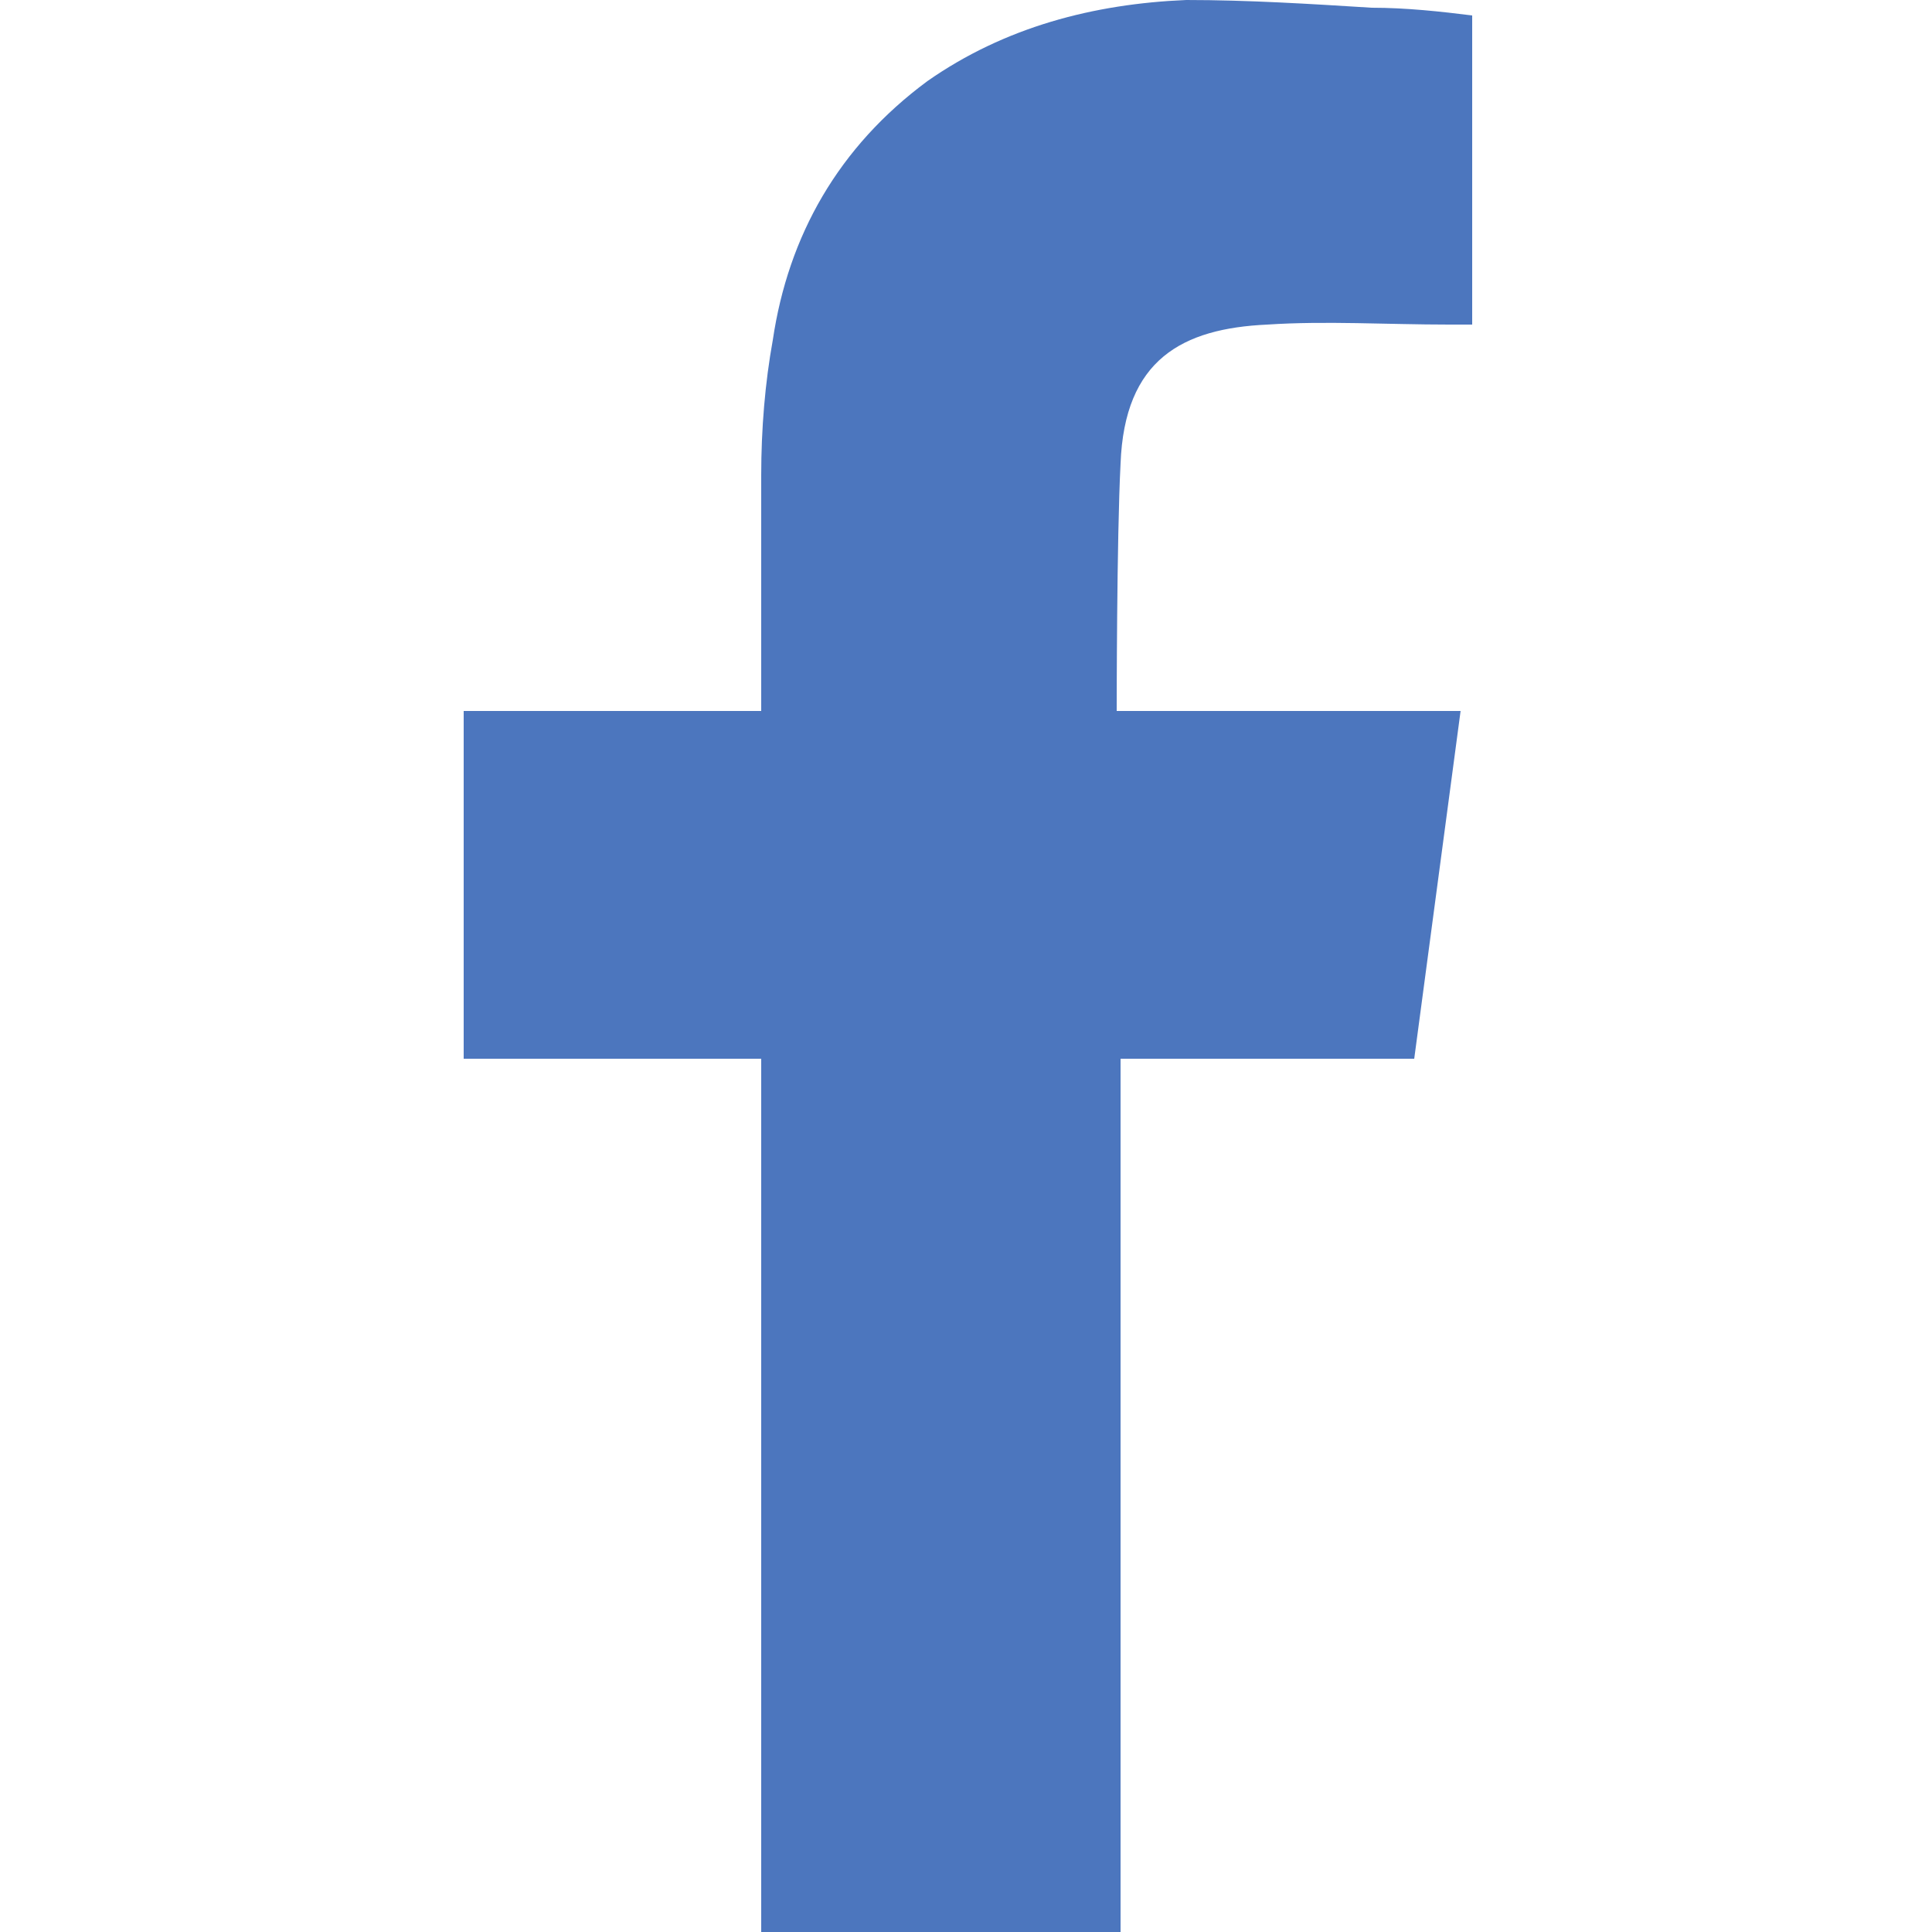
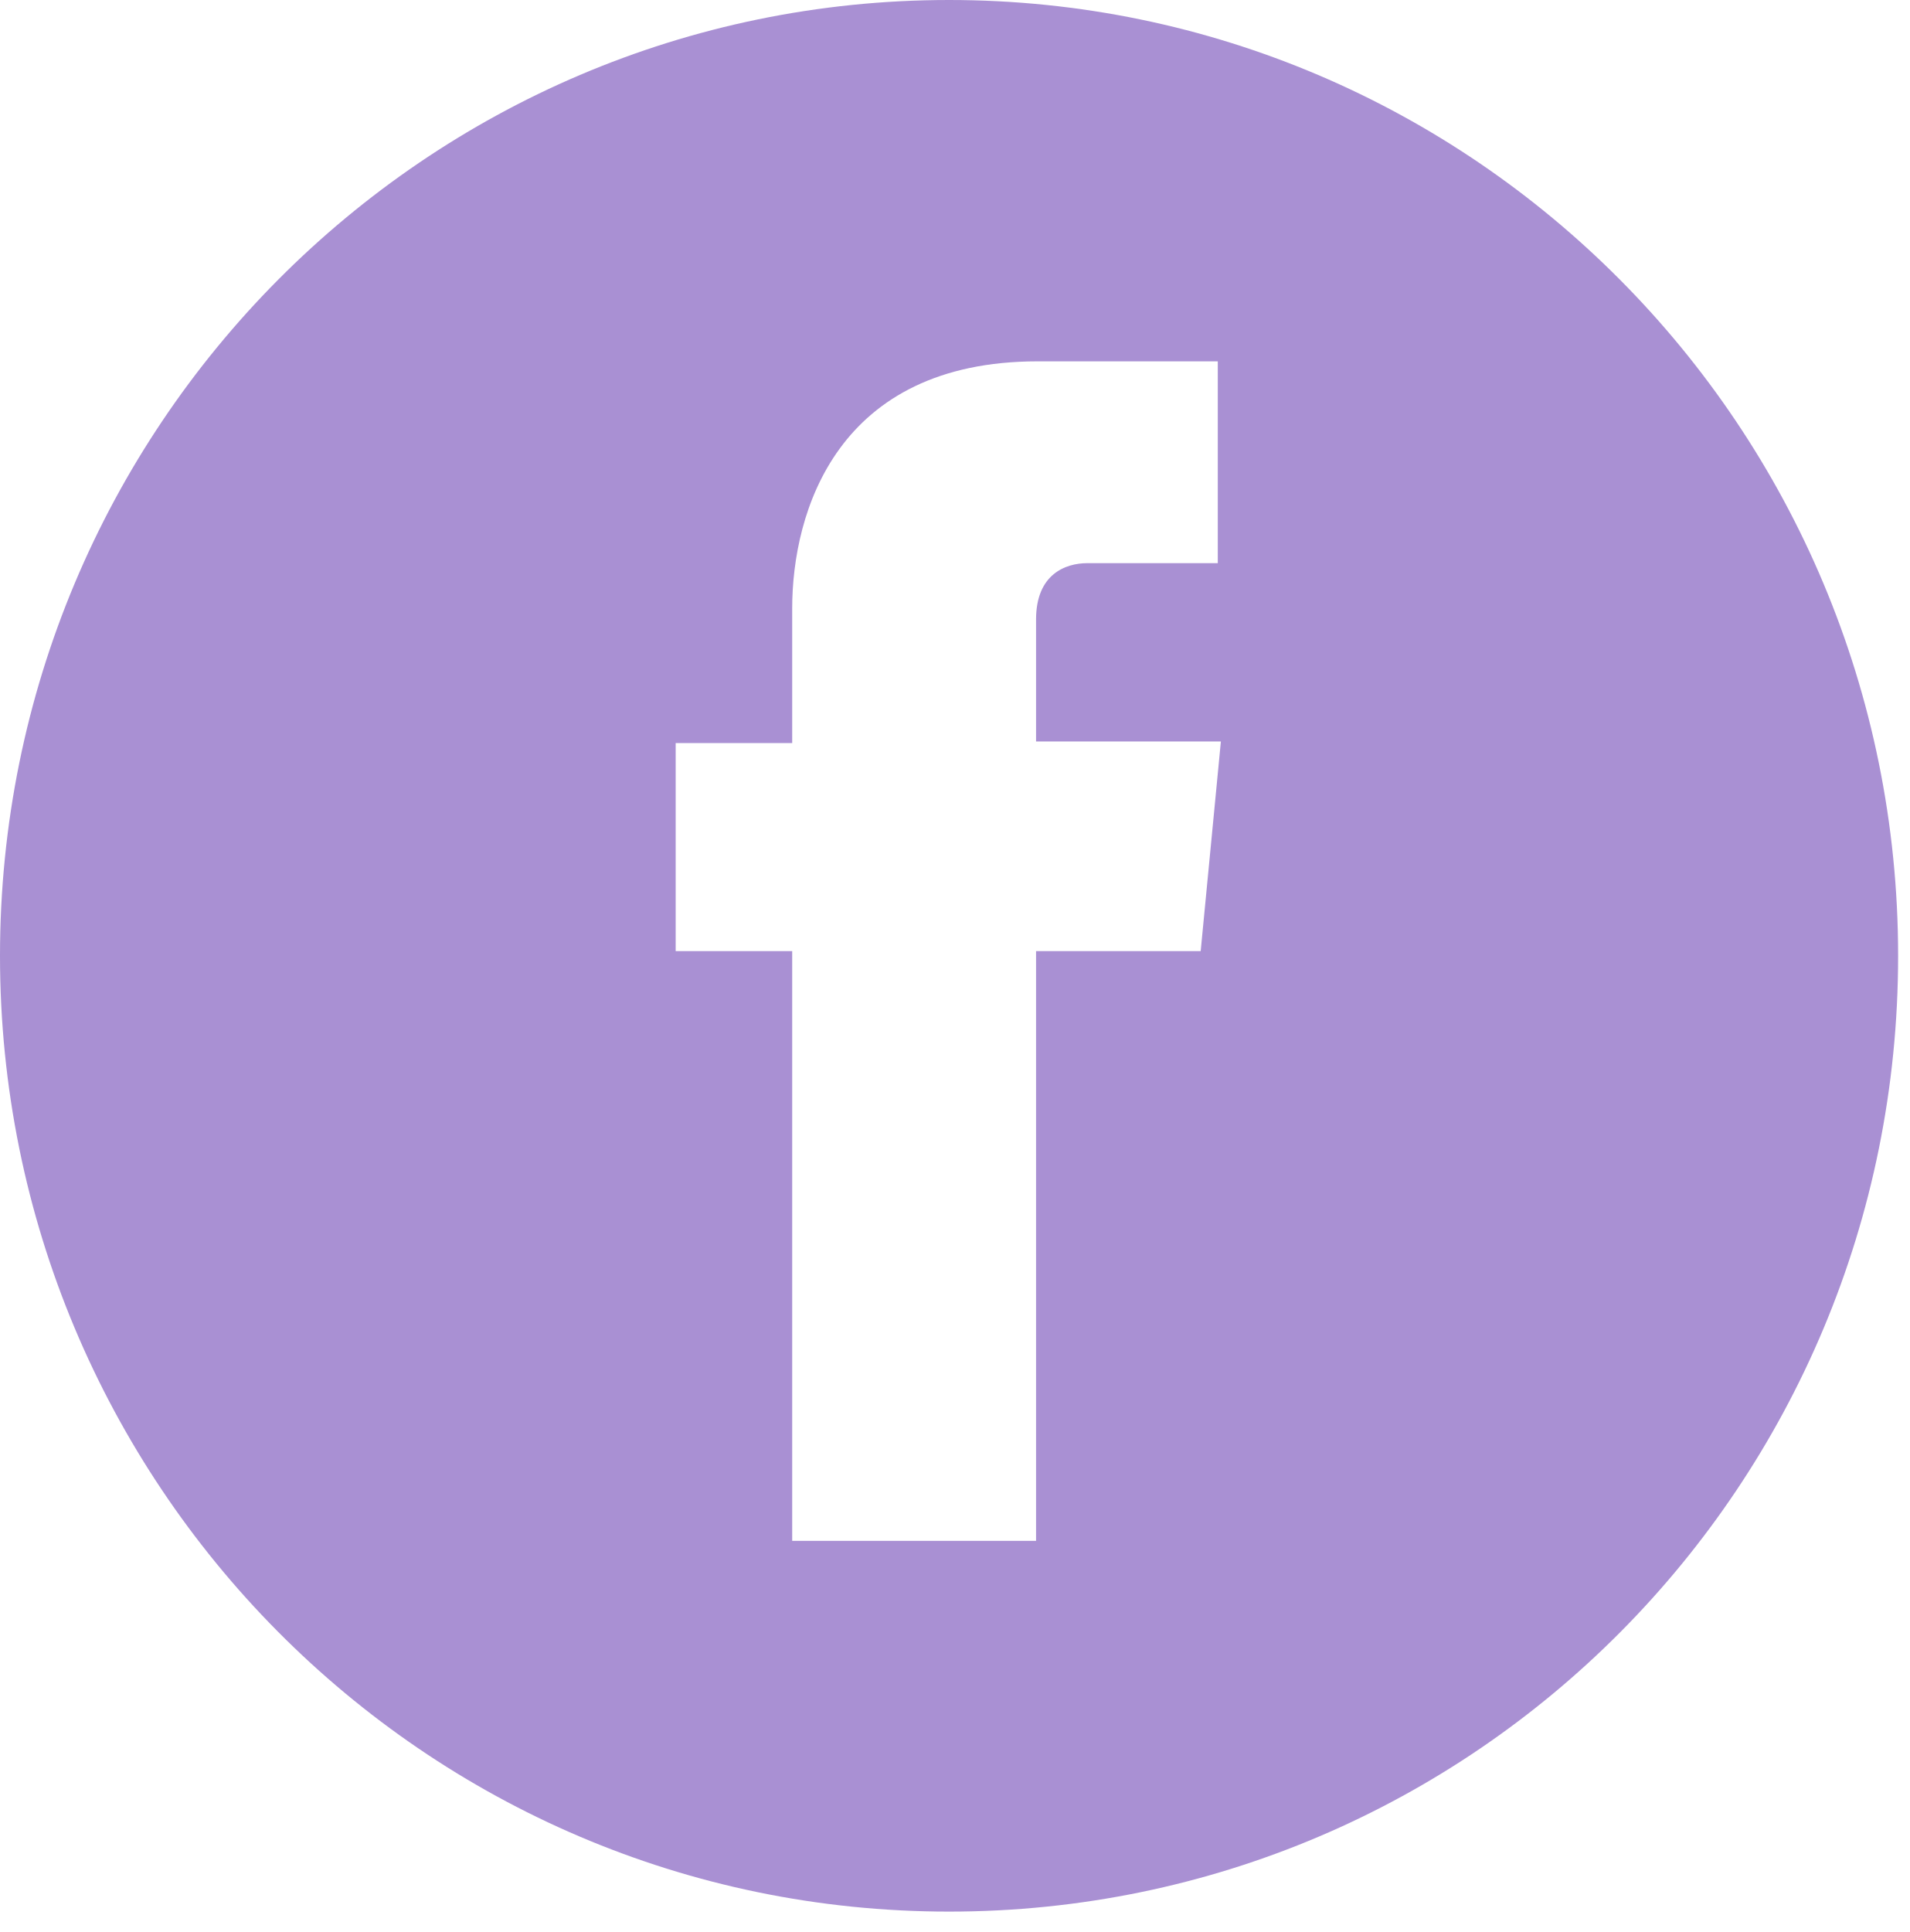
- <svg xmlns="http://www.w3.org/2000/svg" version="1.1" id="Layer_1" x="0px" y="0px" viewBox="0 0 50 50" style="enable-background:new 0 0 50 50;" xml:space="preserve">
-   <style type="text/css">
- 	path.facebook{fill: #4C76BE;}
- </style>
-   <path id="path0_fill" class="facebook" d="M32.8,8.4c1.5-0.1,3.1,0,4.7,0h0.6V0.4c-0.8-0.1-1.7-0.2-2.6-0.2C33.9,0.1,32.3,0,30.7,0  C28.3,0.1,26,0.7,24,2.1c-2.3,1.7-3.6,4-4,6.7c-0.2,1.1-0.3,2.3-0.3,3.5c0,1.8,0,3.6,0,5.4v0.7h-7.7v9h7.7V50H29V27.4h7.6  c0.4-3,0.8-6,1.2-9c-0.6,0-1.2,0-1.7,0c-2.2,0-7.2,0-7.2,0s0-4.5,0.1-6.4C29.1,9.3,30.6,8.5,32.8,8.4z" />
-   <g class="st1">
-     <path class="st2" fill="none" d="M25,0C11.2,0,0,11.2,0,25s11.2,25,25,25s25-11.2,25-25S38.8,0,25,0L25,0z" />
-   </g>
+ <svg xmlns="http://www.w3.org/2000/svg" width="87" height="88" viewBox="0 0 87 88" fill="none">
+   <path d="M43.237 -1.88993e-06C19.389 -2.93234e-06 6.01849e-05 19.452 5.91322e-05 43.536C5.80825e-05 67.548 19.319 87.071 43.237 87.071C67.155 87.071 86.473 67.619 86.473 43.536C86.473 19.452 67.084 -8.47532e-07 43.237 -1.88993e-06ZM54.7 43.322L47.2 43.322C47.2 55.364 47.2 70.184 47.2 70.184L36.09 70.184C36.09 70.184 36.09 55.506 36.09 43.322L30.782 43.322L30.782 33.845L36.09 33.845L36.09 27.717C36.09 23.3 38.142 16.459 47.27 16.459L55.479 16.459L55.479 25.651C55.479 25.651 50.455 25.651 49.535 25.651C48.544 25.651 47.2 26.15 47.2 28.216L47.2 33.774L55.62 33.774L54.7 43.322Z" fill="#A990D3" />
</svg>
